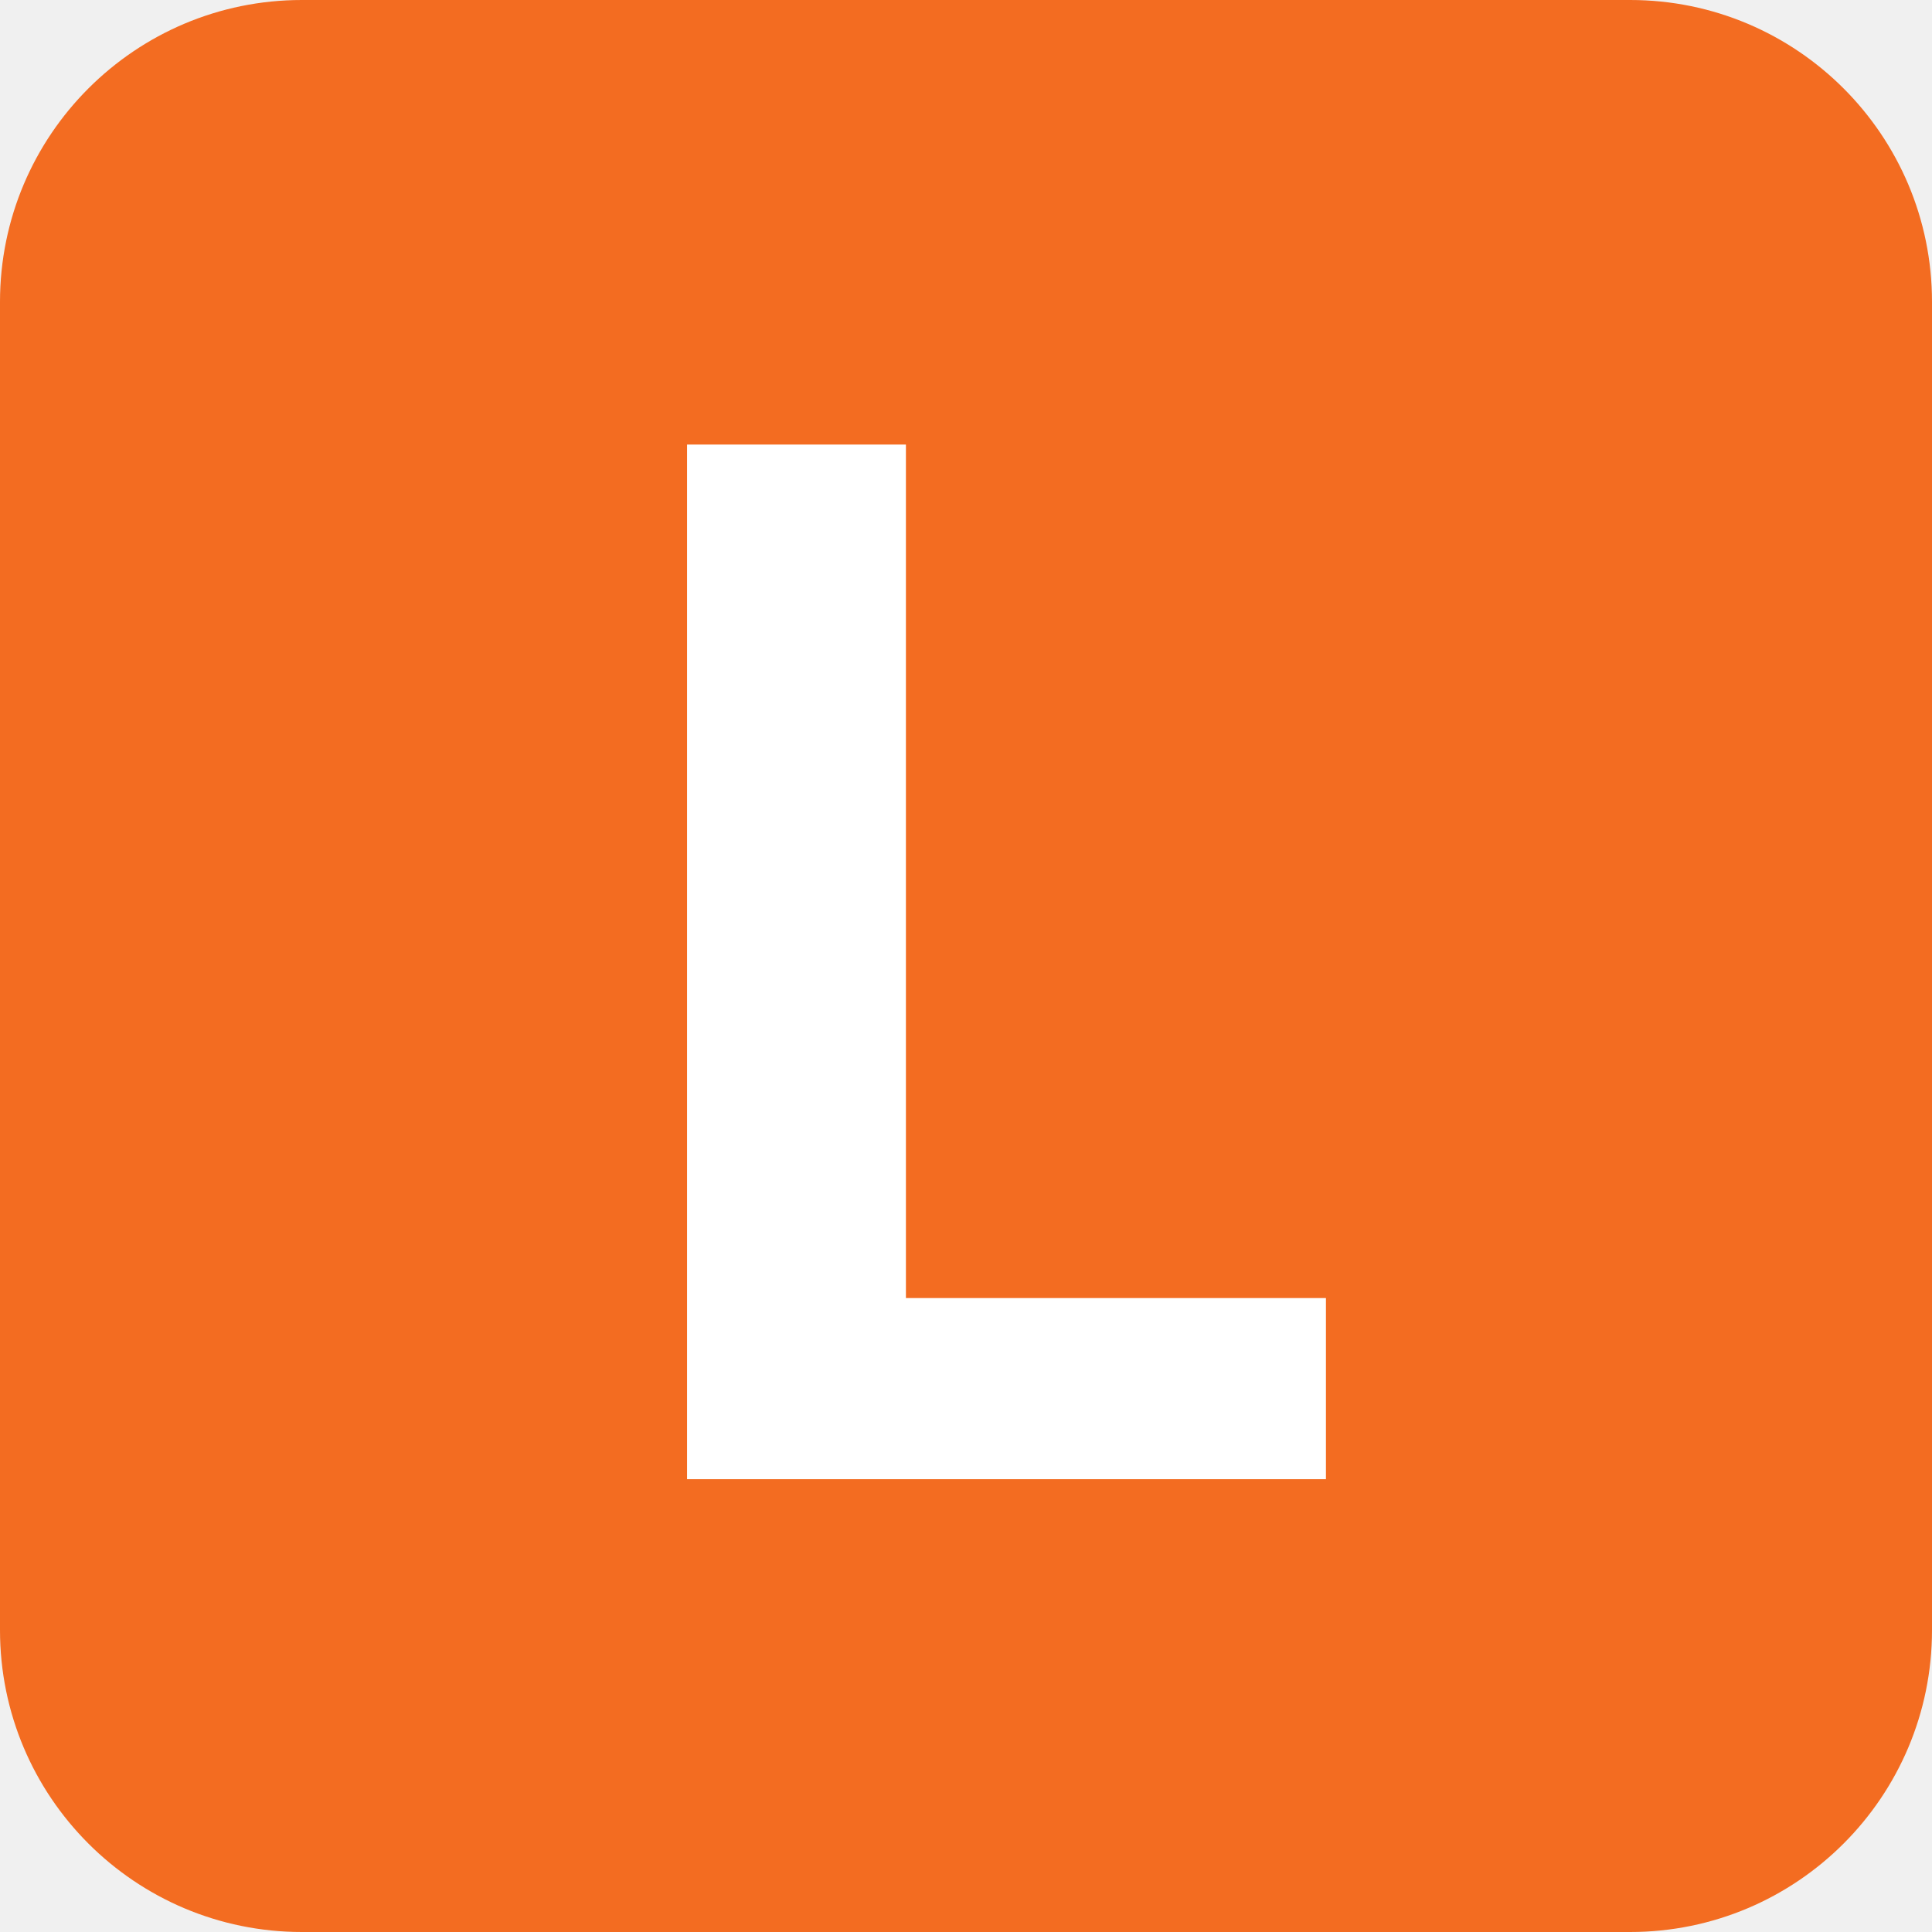
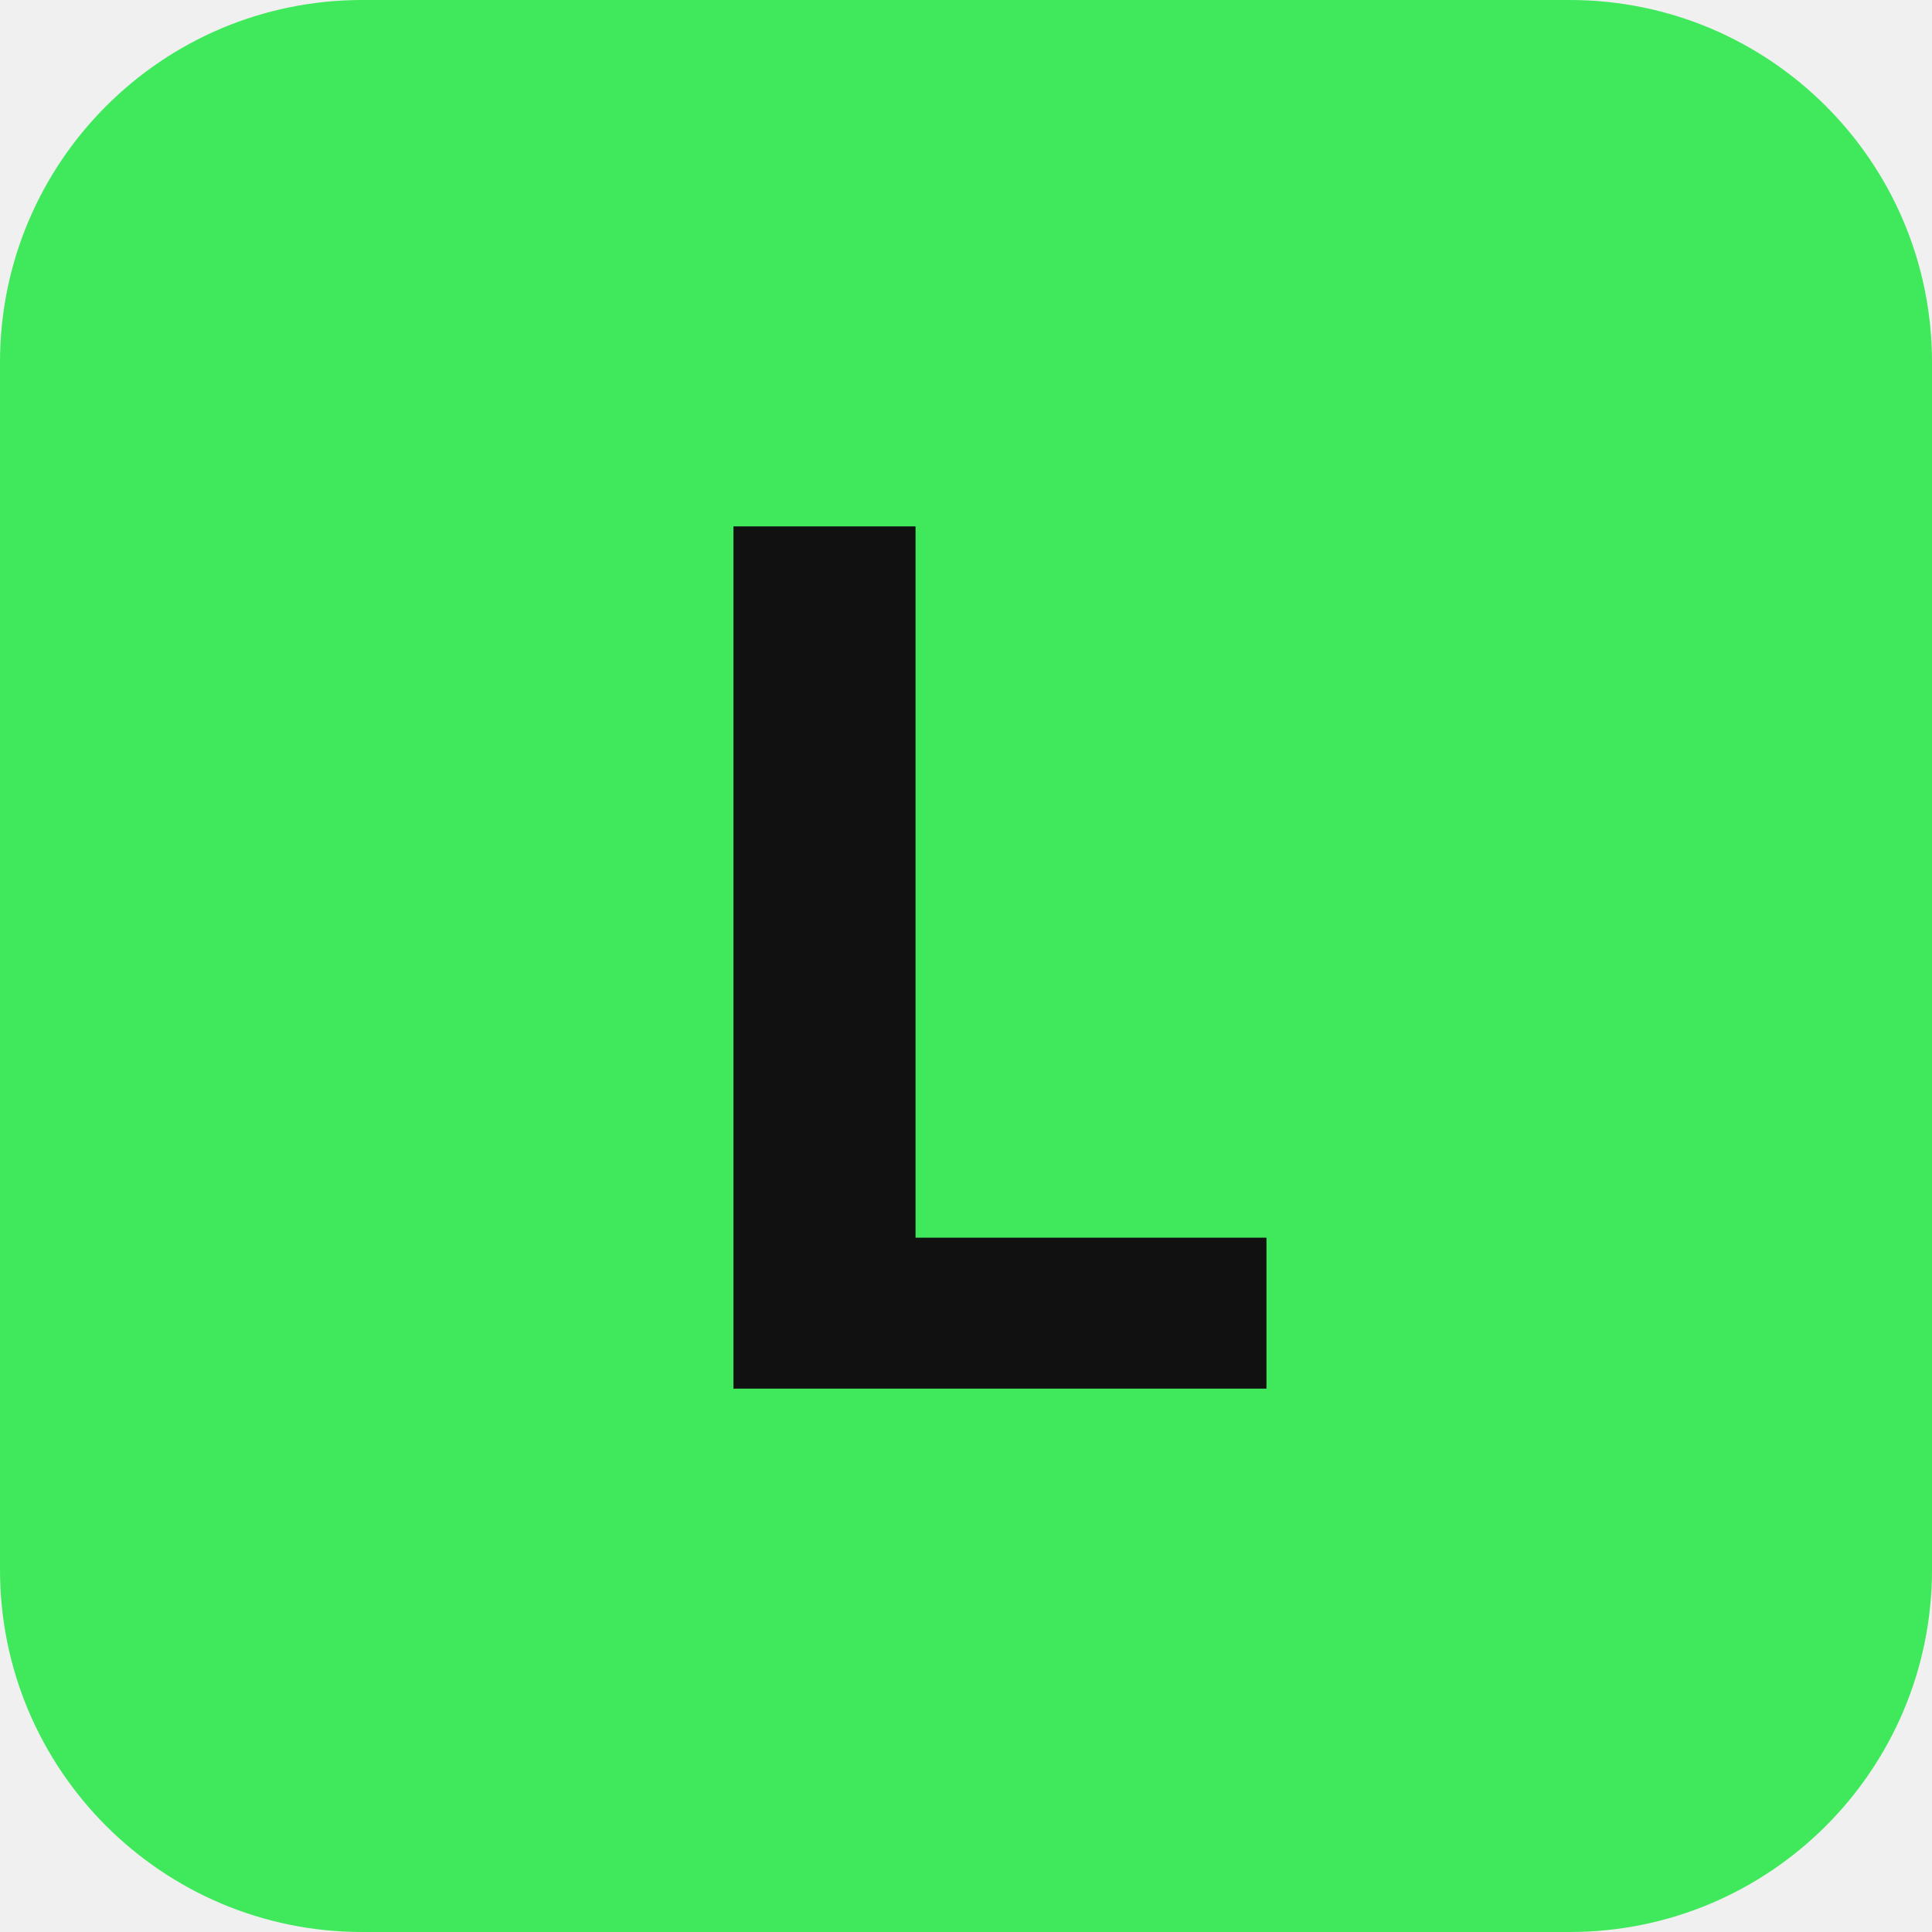
- <svg xmlns="http://www.w3.org/2000/svg" viewBox="0 0 128 128">
-   <rect width="128" height="128" rx="20" fill="#f36c21" />
-   <text x="64" y="98" font-family="'Quicksand', 'Nunito', 'Comfortaa', 'Arial Rounded MT Bold', sans-serif" font-size="96" font-weight="700" fill="#fff" text-anchor="middle">L</text>
+ <svg xmlns="http://www.w3.org/2000/svg" viewBox="0 0 32 32">
+   <rect width="32" height="32" rx="6" fill="#40e95c" />
+   <text x="16" y="23" font-size="20" font-weight="bold" text-anchor="middle" fill="#111" font-family="sans-serif">L</text>
</svg>
